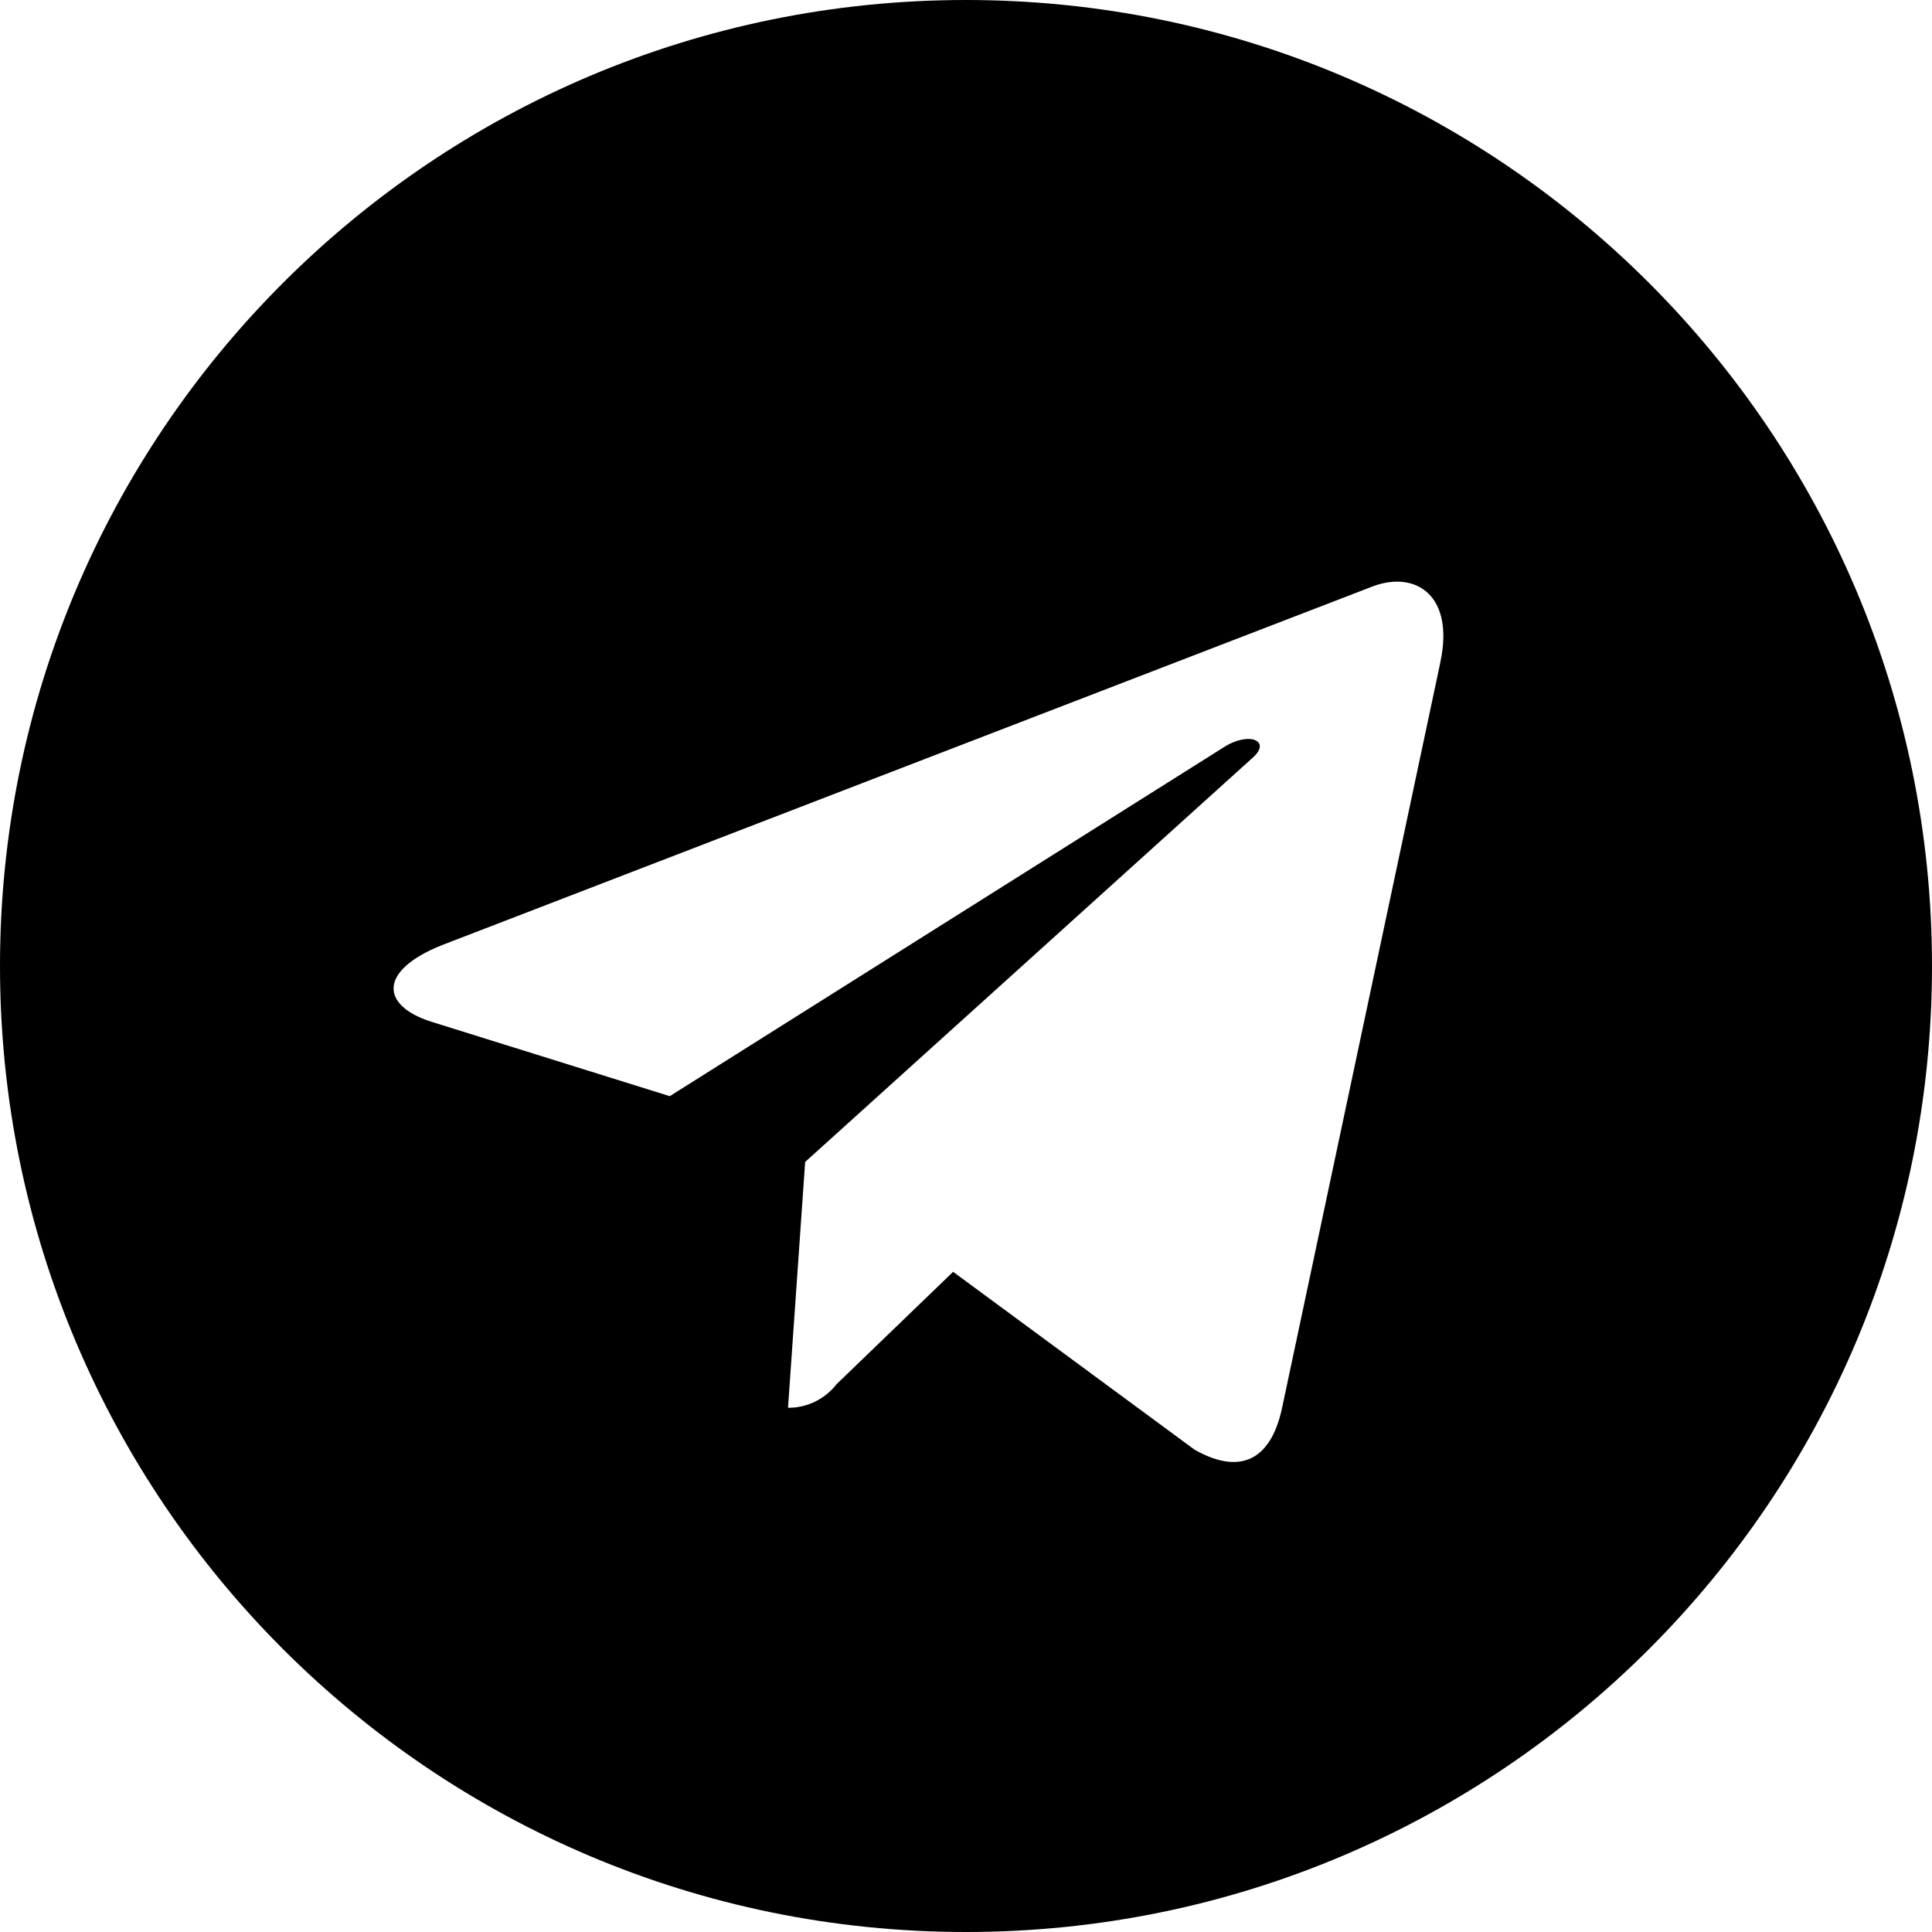
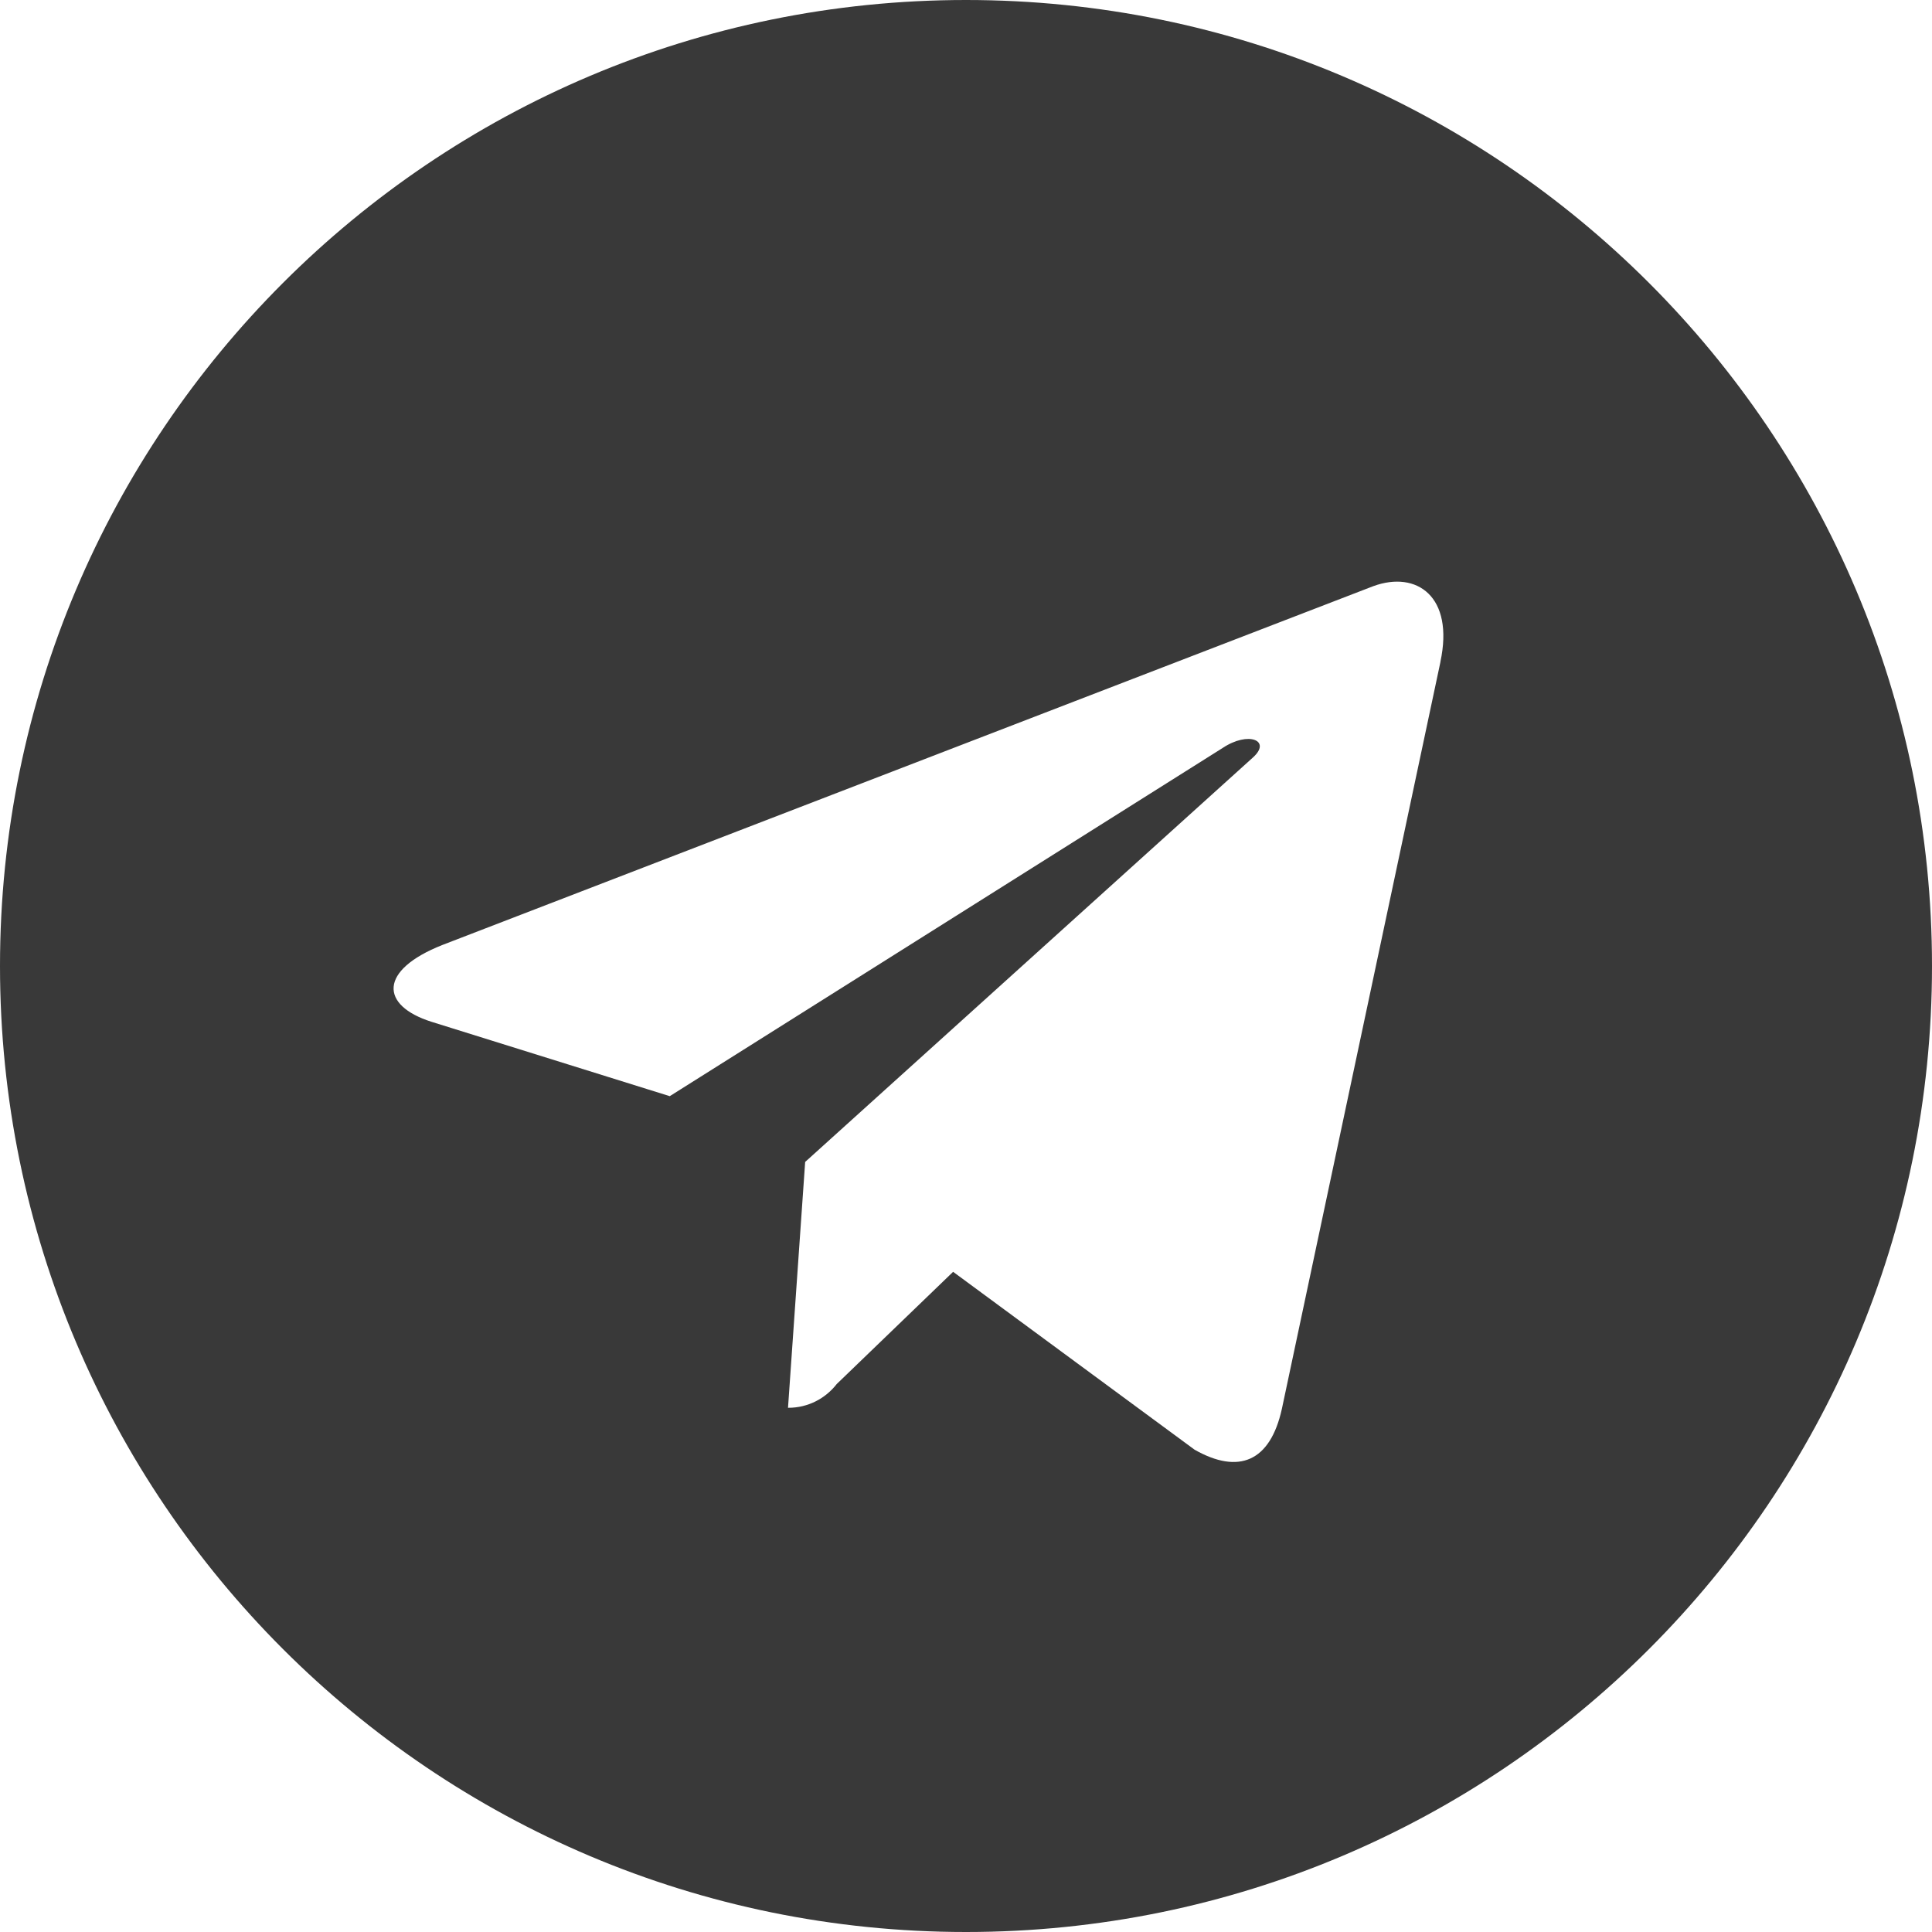
<svg xmlns="http://www.w3.org/2000/svg" width="800" height="800" viewBox="0 0 800 800" fill="none">
-   <path d="M400 0C179.1 0 0 179.1 0 400C0 620.9 179.1 800 400 800C620.9 800 800 620.9 800 400C800 179.1 620.9 0 400 0ZM596.467 274.033L530.8 583.367C525.967 605.3 512.9 610.633 494.667 600.3L394.667 526.633L346.467 573.1C341.8 579.1 334.567 582.933 326.467 582.933C326.4 582.933 326.367 582.933 326.3 582.933L333.4 481.133L518.733 313.733C526.733 306.633 516.933 302.6 506.3 309.7L277.333 453.9L178.667 423.1C157.333 416.333 156.733 401.767 183.167 391.3L568.7 242.7C586.633 236.167 602.233 246.967 596.433 274.067L596.467 274.033Z" fill="black" />
+   <path d="M400 0C179.1 0 0 179.1 0 400C0 620.9 179.1 800 400 800C620.9 800 800 620.9 800 400C800 179.1 620.9 0 400 0ZM596.467 274.033L530.8 583.367C525.967 605.3 512.9 610.633 494.667 600.3L394.667 526.633L346.467 573.1C341.8 579.1 334.567 582.933 326.467 582.933C326.4 582.933 326.367 582.933 326.3 582.933L333.4 481.133L518.733 313.733C526.733 306.633 516.933 302.6 506.3 309.7L277.333 453.9L178.667 423.1C157.333 416.333 156.733 401.767 183.167 391.3L568.7 242.7C586.633 236.167 602.233 246.967 596.433 274.067L596.467 274.033Z" fill="#393939" />
</svg>
